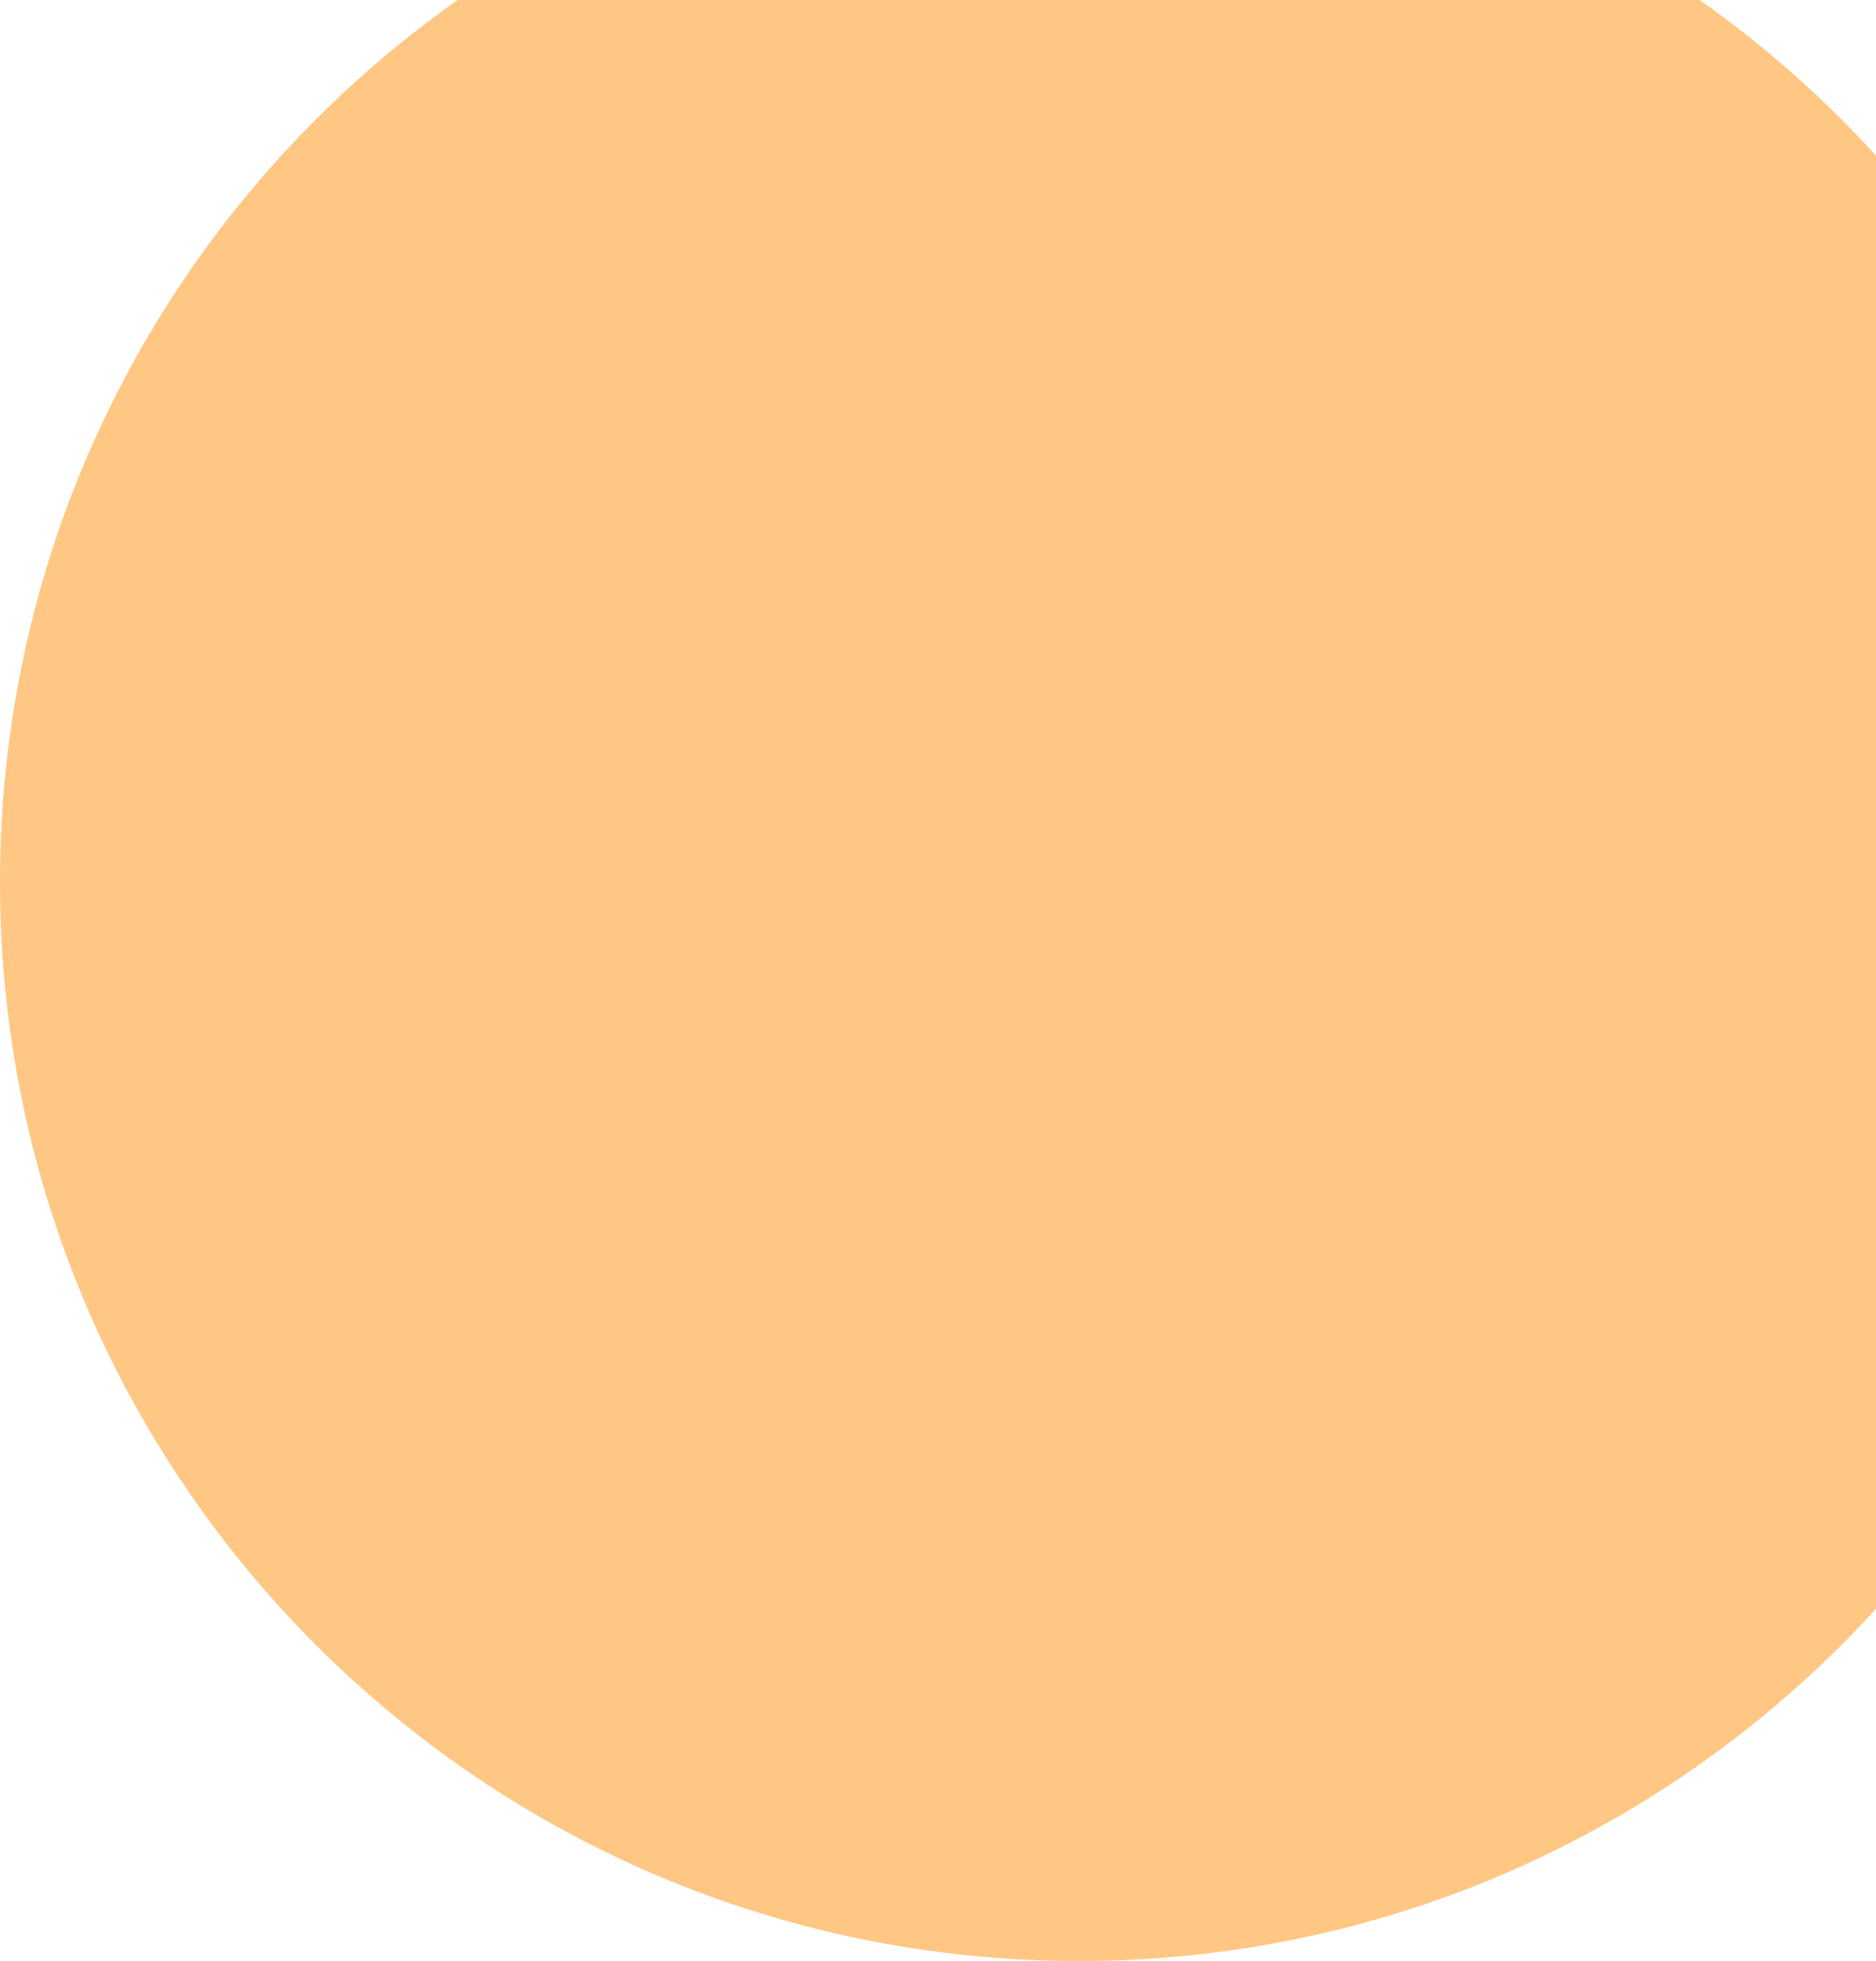
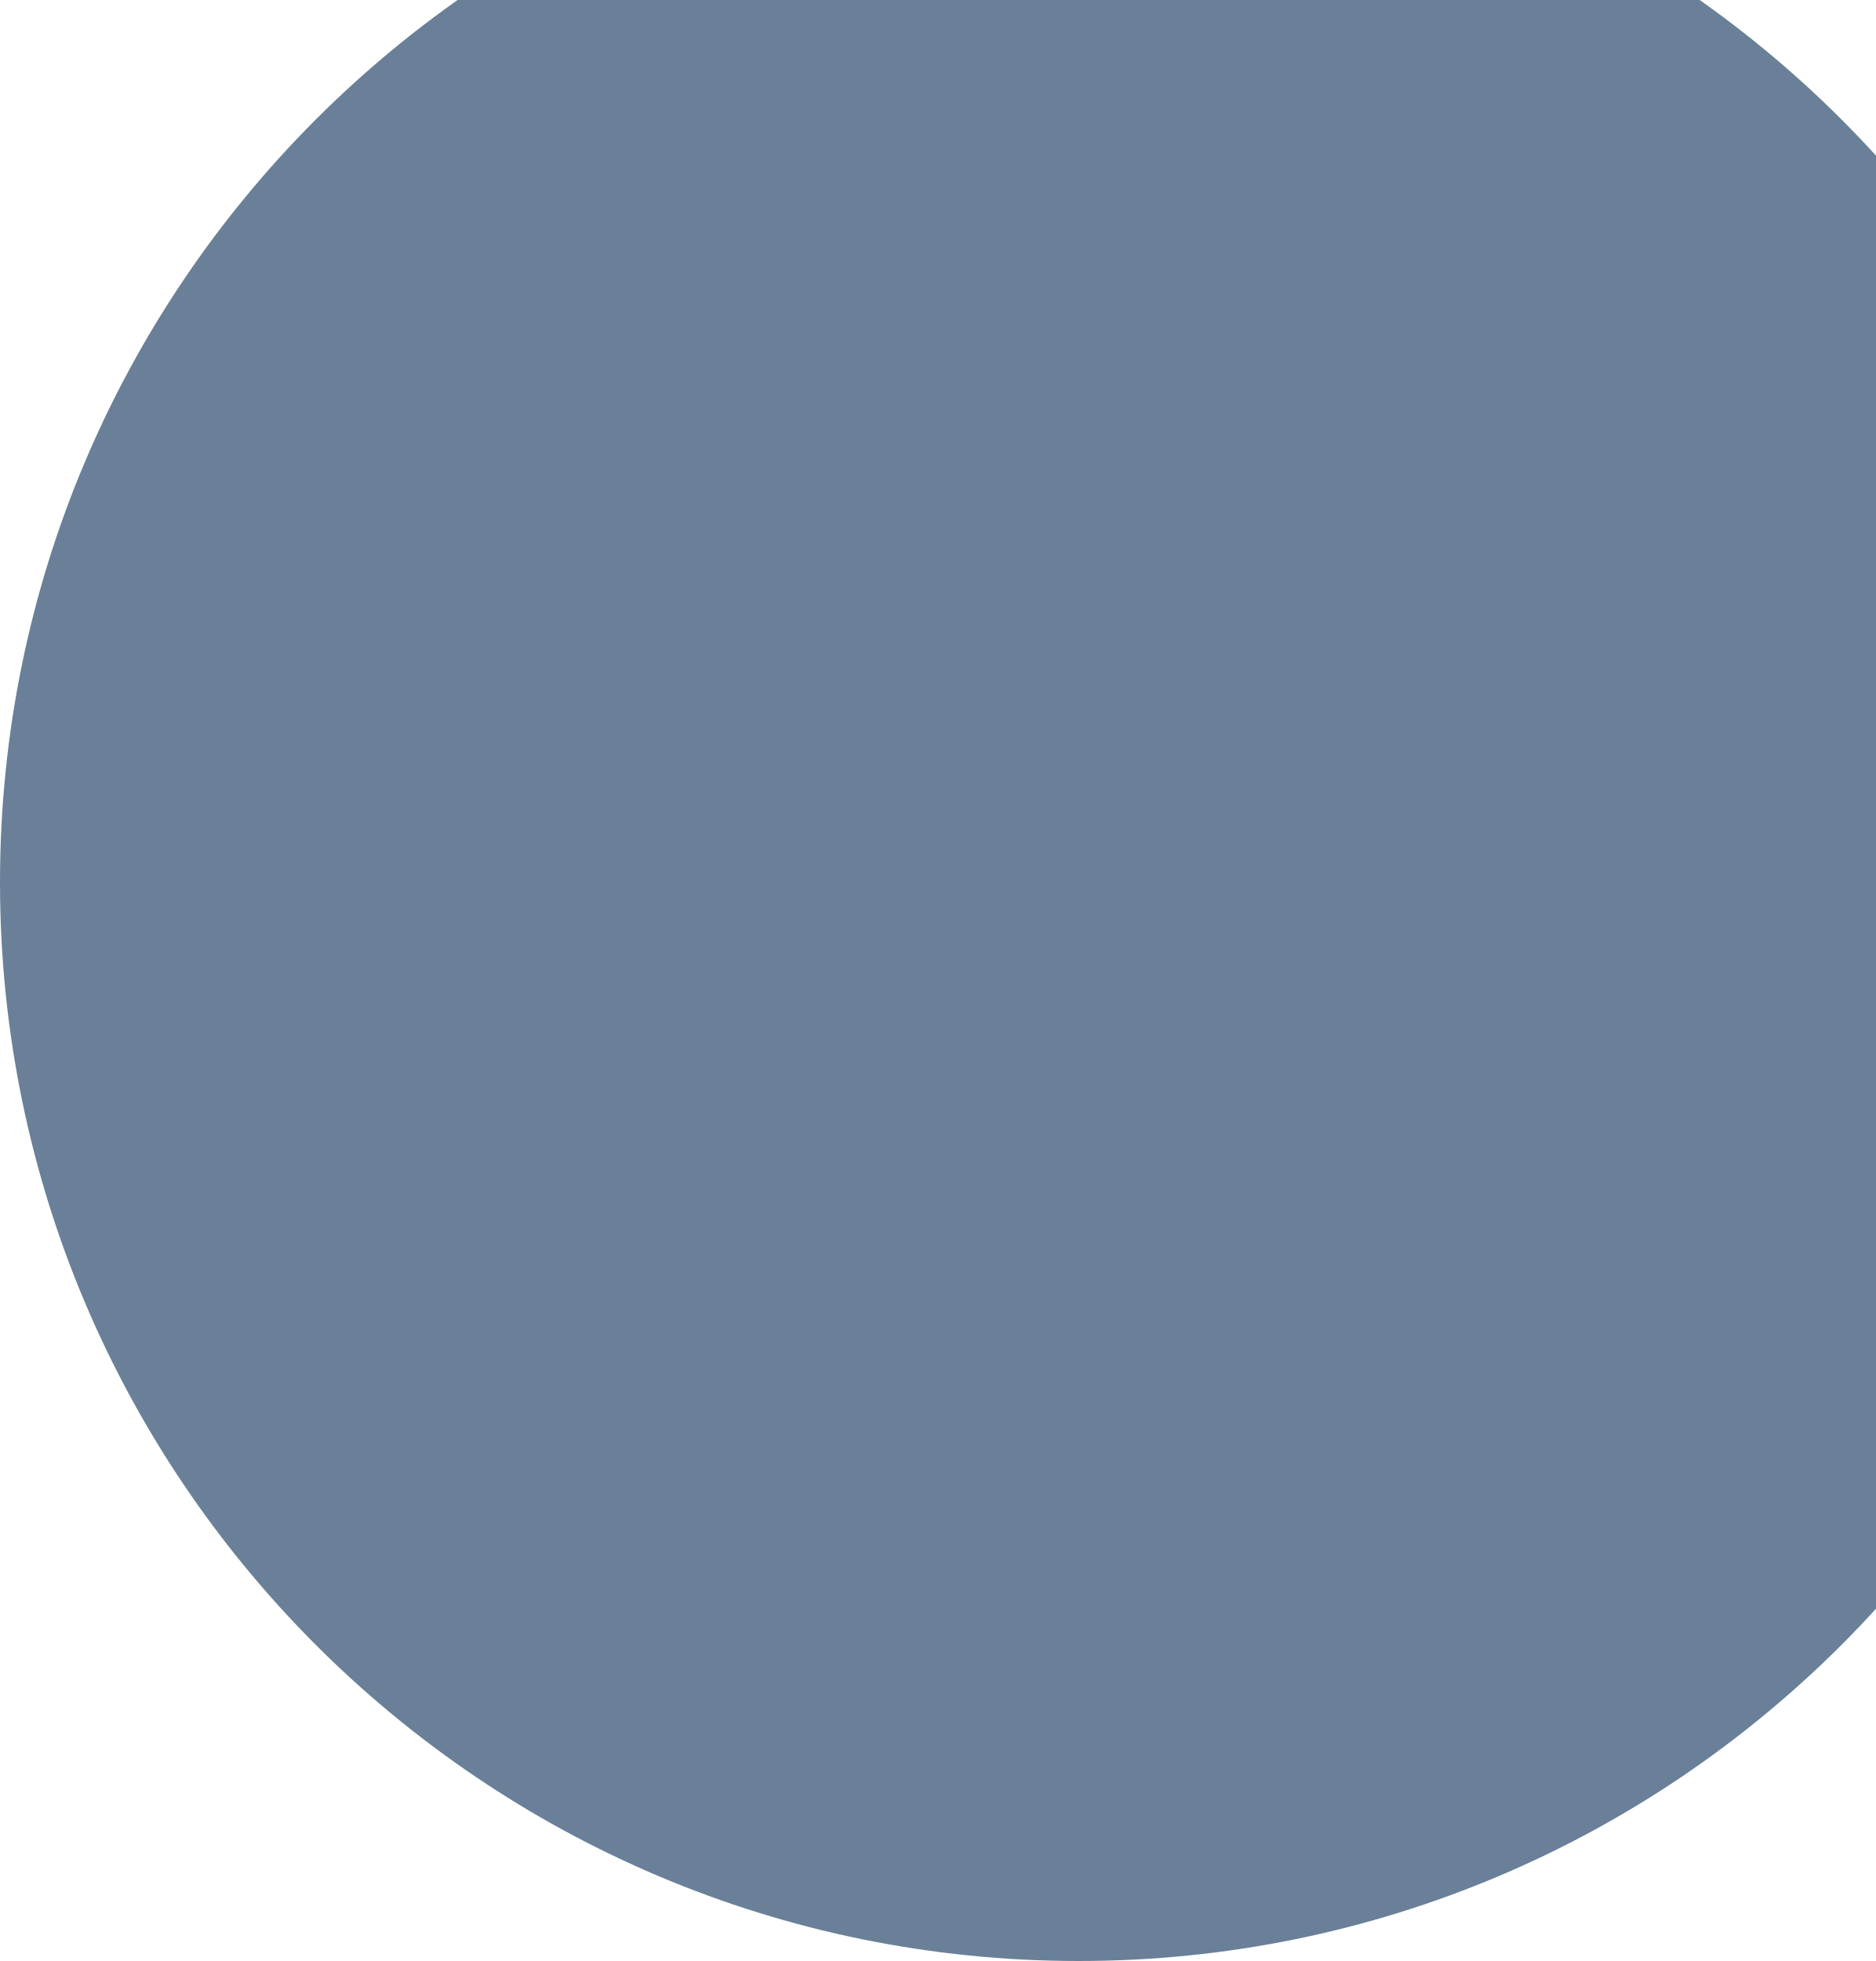
<svg xmlns="http://www.w3.org/2000/svg" version="1.1" id="Layer_1" x="0px" y="0px" viewBox="0 0 353 369" style="enable-background:new 0 0 353 369;" xml:space="preserve">
  <style type="text/css">
- 	.st0{opacity:0.6;fill:#FFA131;enable-background:new    ;}
+ 	.st0{opacity:0.6;fill:#052C54;enable-background:new    ;}
</style>
  <circle class="st0" cx="203" cy="166" r="203" />
</svg>
